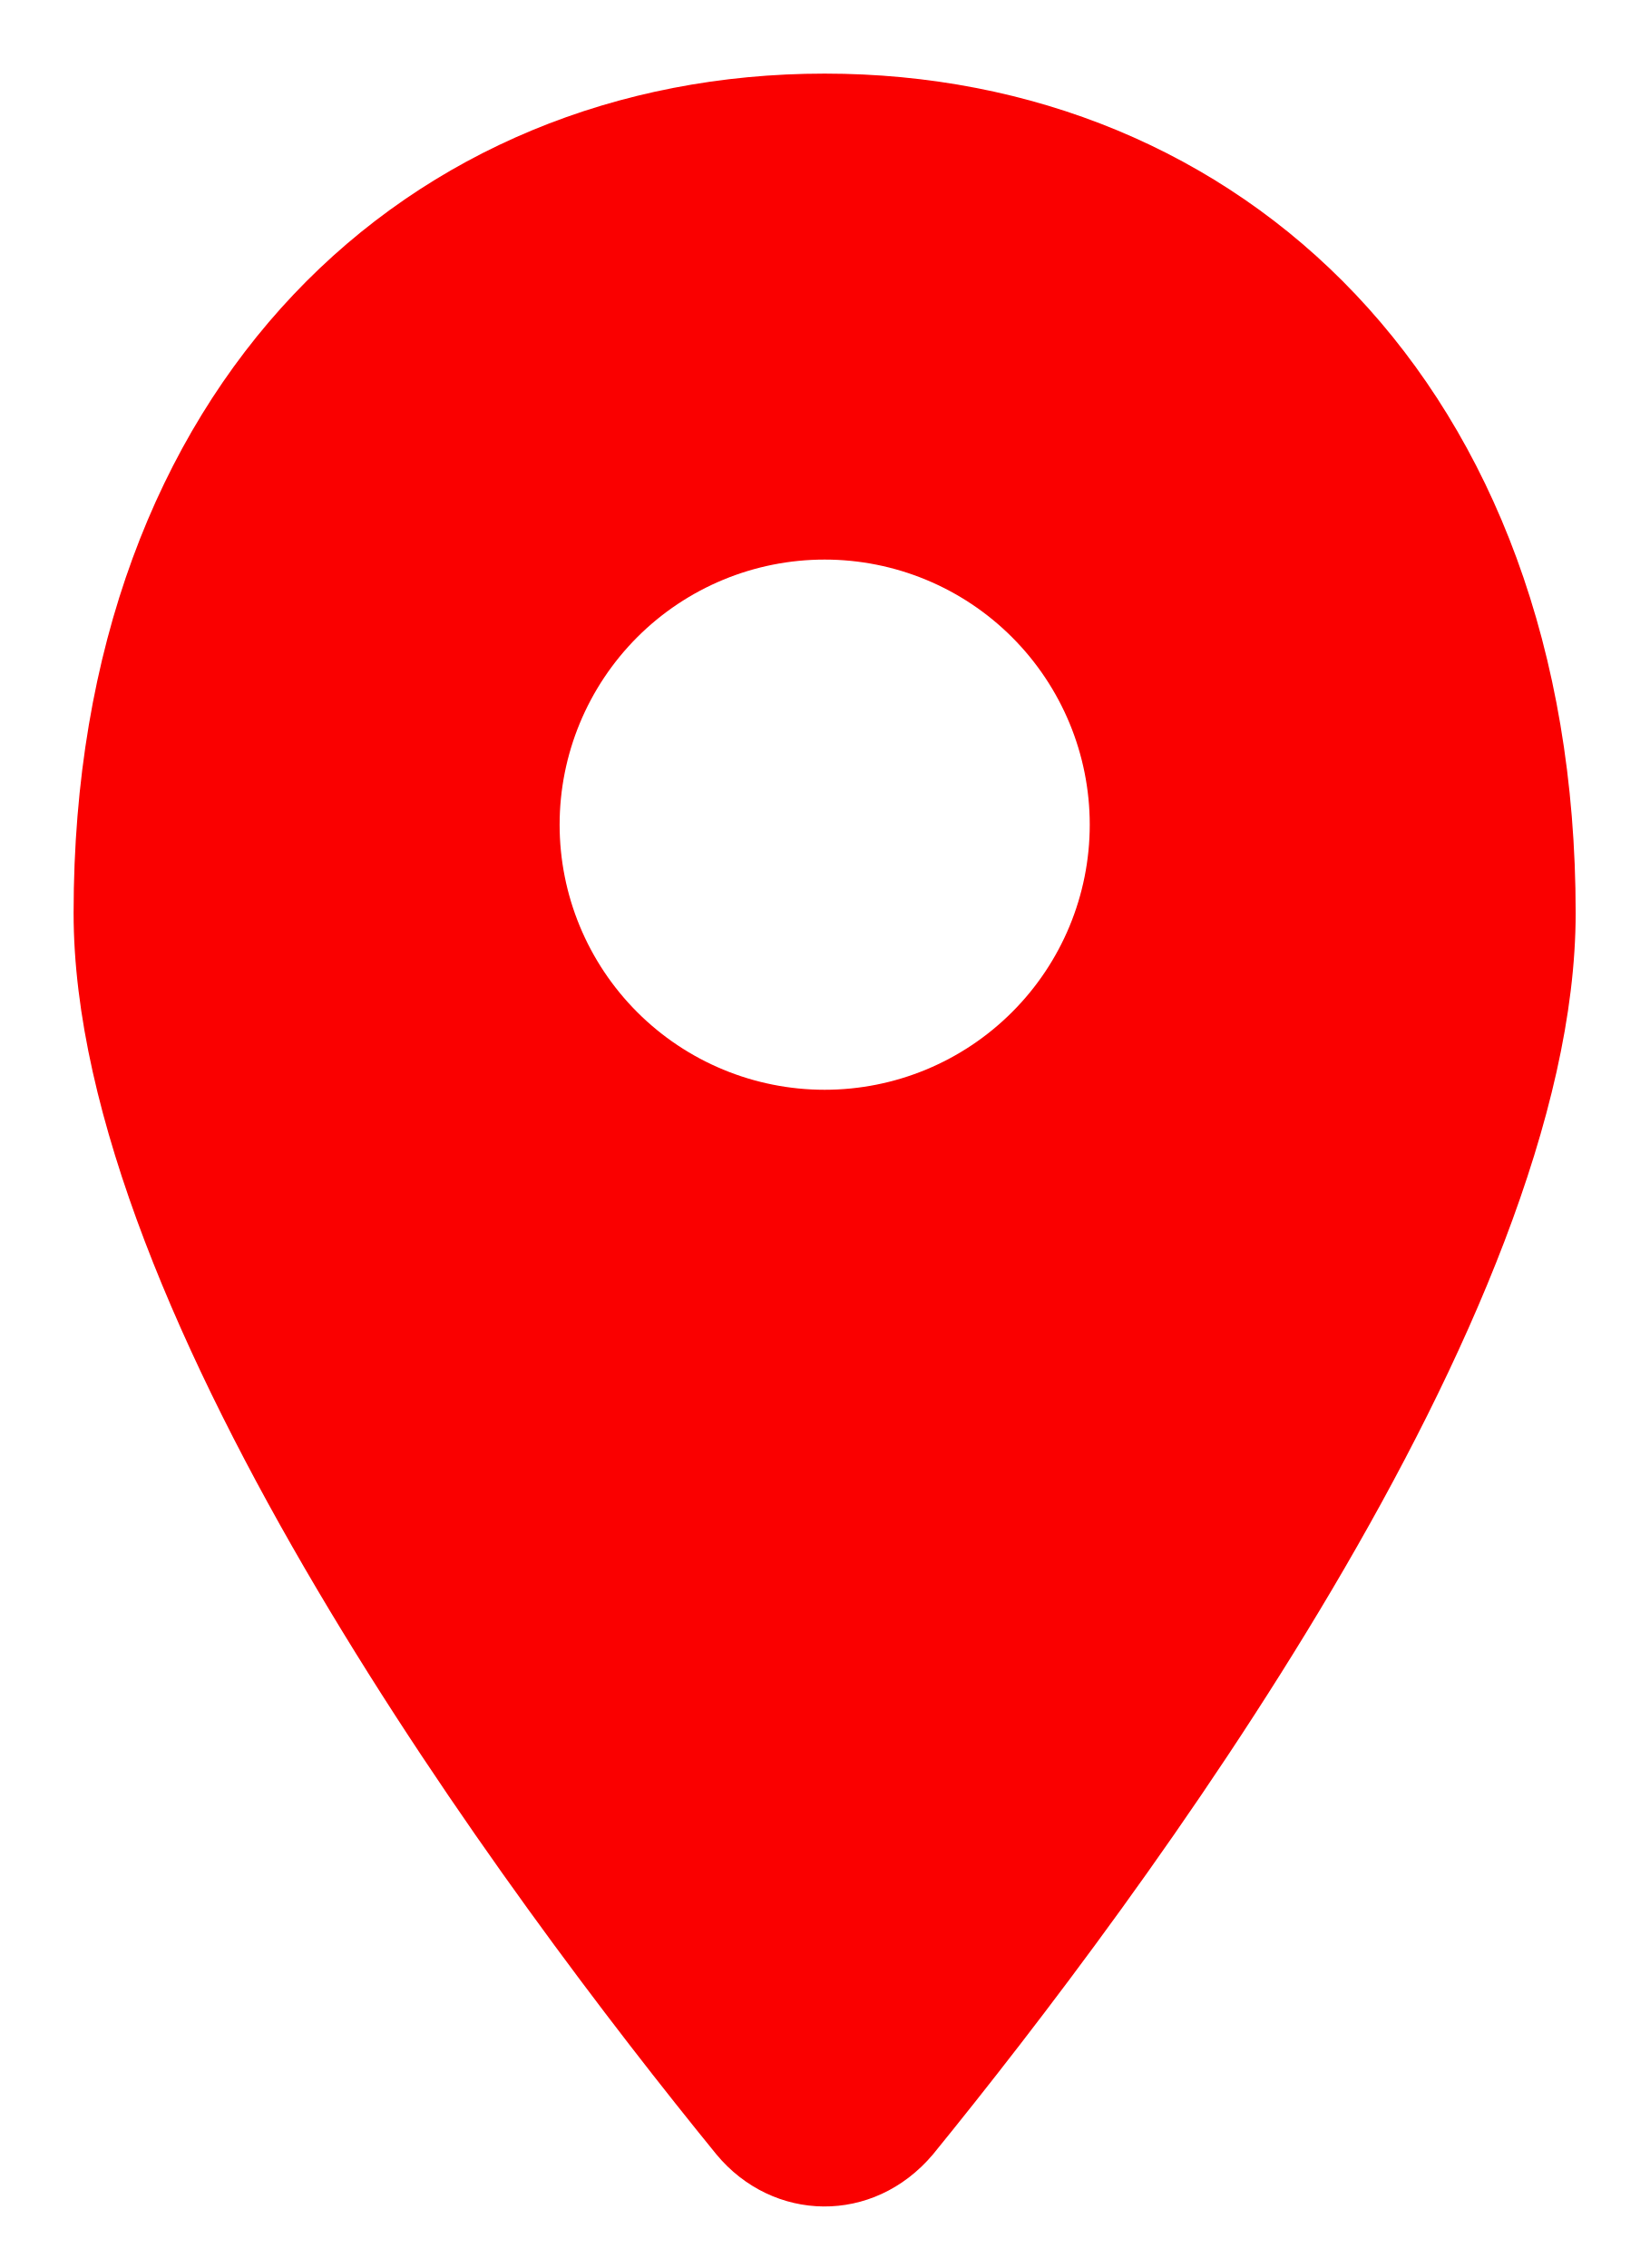
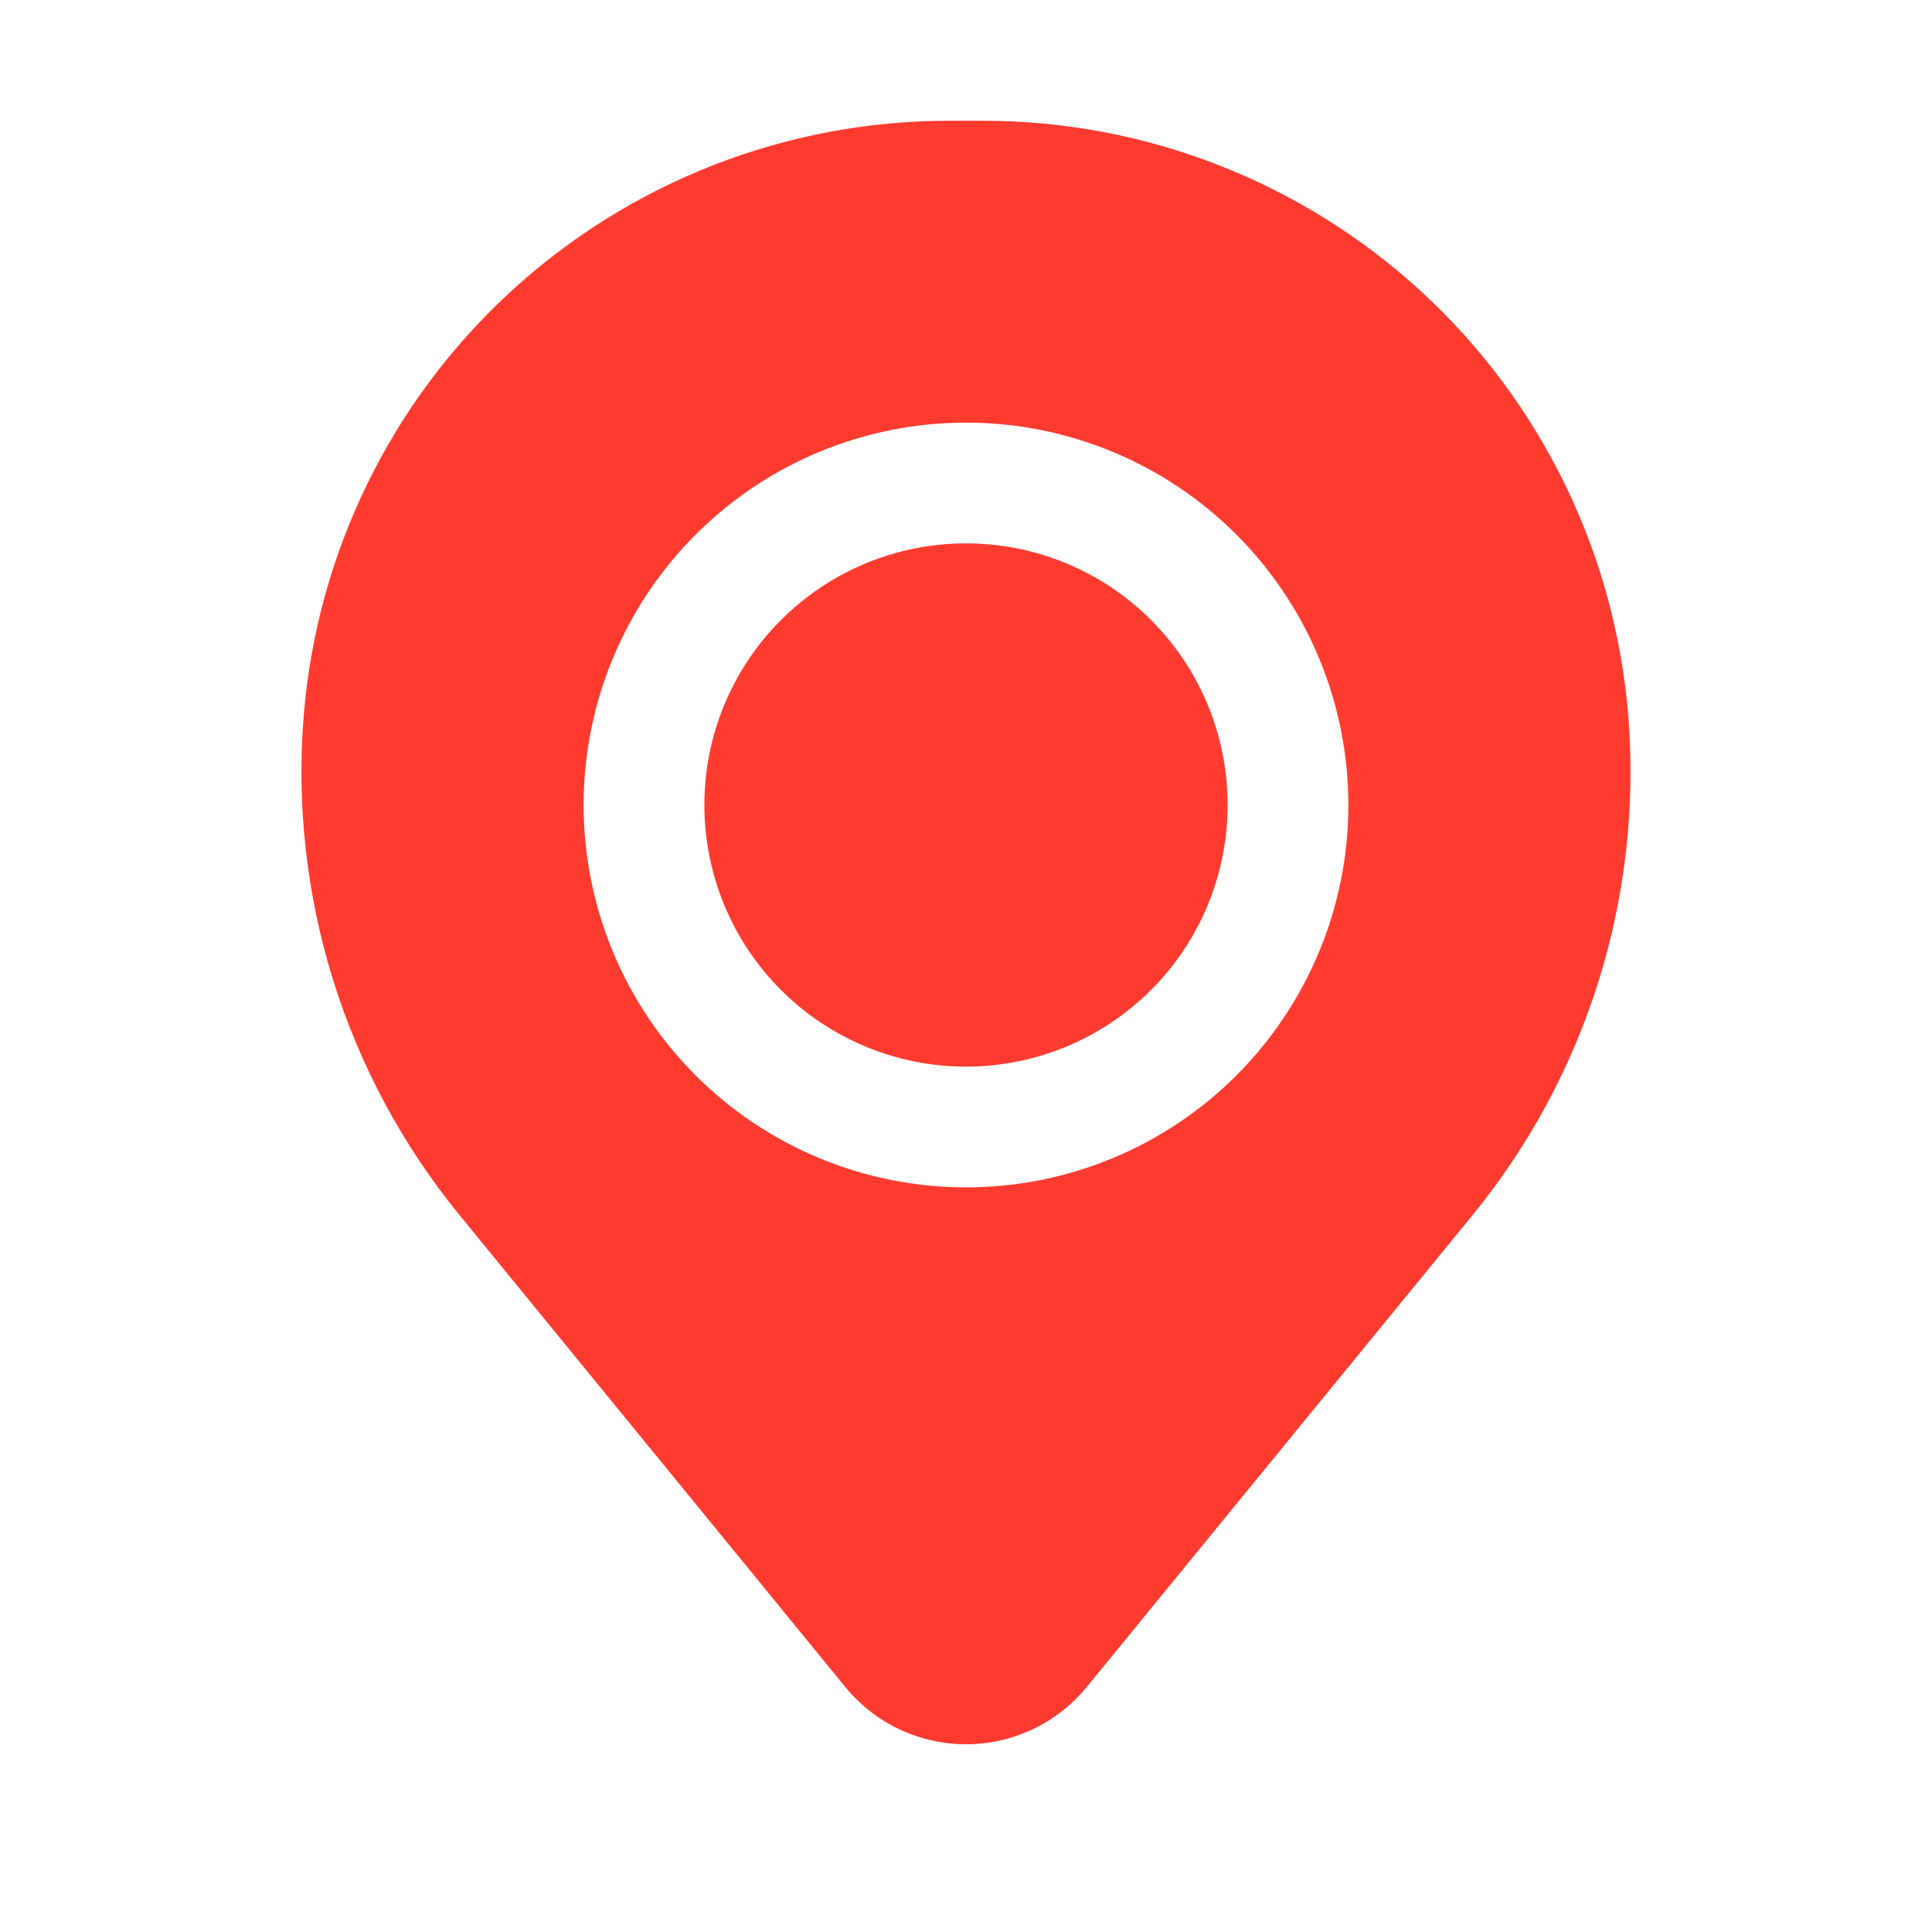
- <svg xmlns="http://www.w3.org/2000/svg" width="16" height="22" viewBox="0 0 16 22" fill="none">
-   <path d="M8 0.714C12.024 0.714 15.286 3.714 15.286 8.857C15.286 12.77 11.068 18.419 9.051 20.898C8.471 21.585 7.497 21.558 6.95 20.898C4.933 18.421 0.714 12.77 0.714 8.857C0.714 3.714 3.976 0.714 8 0.714ZM8 5.428C7.318 5.428 6.664 5.699 6.182 6.181C5.7 6.664 5.429 7.318 5.429 8C5.429 8.682 5.7 9.336 6.182 9.818C6.664 10.3 7.318 10.571 8 10.571C8.682 10.571 9.336 10.3 9.818 9.818C10.301 9.336 10.572 8.682 10.572 8C10.572 7.318 10.301 6.664 9.818 6.181C9.336 5.699 8.682 5.428 8 5.428Z" fill="#FA0000" />
+ <svg xmlns="http://www.w3.org/2000/svg" width="24" height="24" viewBox="0 0 24 24" fill="none">
+   <path d="M8.75 10C8.75 9.138 9.092 8.311 9.702 7.702C10.311 7.092 11.138 6.75 12 6.75C12.862 6.75 13.689 7.092 14.298 7.702C14.908 8.311 15.25 9.138 15.25 10C15.25 10.862 14.908 11.689 14.298 12.298C13.689 12.908 12.862 13.25 12 13.25C11.138 13.25 10.311 12.908 9.702 12.298C9.092 11.689 8.75 10.862 8.75 10Z" fill="#FF3B30" />
+   <path fill-rule="evenodd" clip-rule="evenodd" d="M3.774 8.877C3.94 6.867 4.856 4.992 6.34 3.626C7.824 2.26 9.767 1.501 11.784 1.5H12.216C14.233 1.501 16.176 2.26 17.66 3.626C19.144 4.992 20.059 6.867 20.226 8.877C20.41 11.121 19.718 13.35 18.293 15.094L13.5 20.956C13.318 21.178 13.089 21.358 12.83 21.481C12.57 21.604 12.287 21.668 12 21.668C11.713 21.668 11.429 21.604 11.17 21.481C10.91 21.358 10.681 21.178 10.5 20.956L5.708 15.094C4.283 13.35 3.59 11.121 3.774 8.877ZM12 5.25C10.74 5.25 9.532 5.75 8.641 6.641C7.75 7.532 7.25 8.74 7.25 10C7.25 11.26 7.75 12.468 8.641 13.359C9.532 14.25 10.74 14.75 12 14.75C13.26 14.75 14.468 14.25 15.359 13.359C16.249 12.468 16.75 11.26 16.75 10C16.75 8.74 16.249 7.532 15.359 6.641C14.468 5.75 13.26 5.25 12 5.25Z" fill="#FF3B30" />
</svg>
